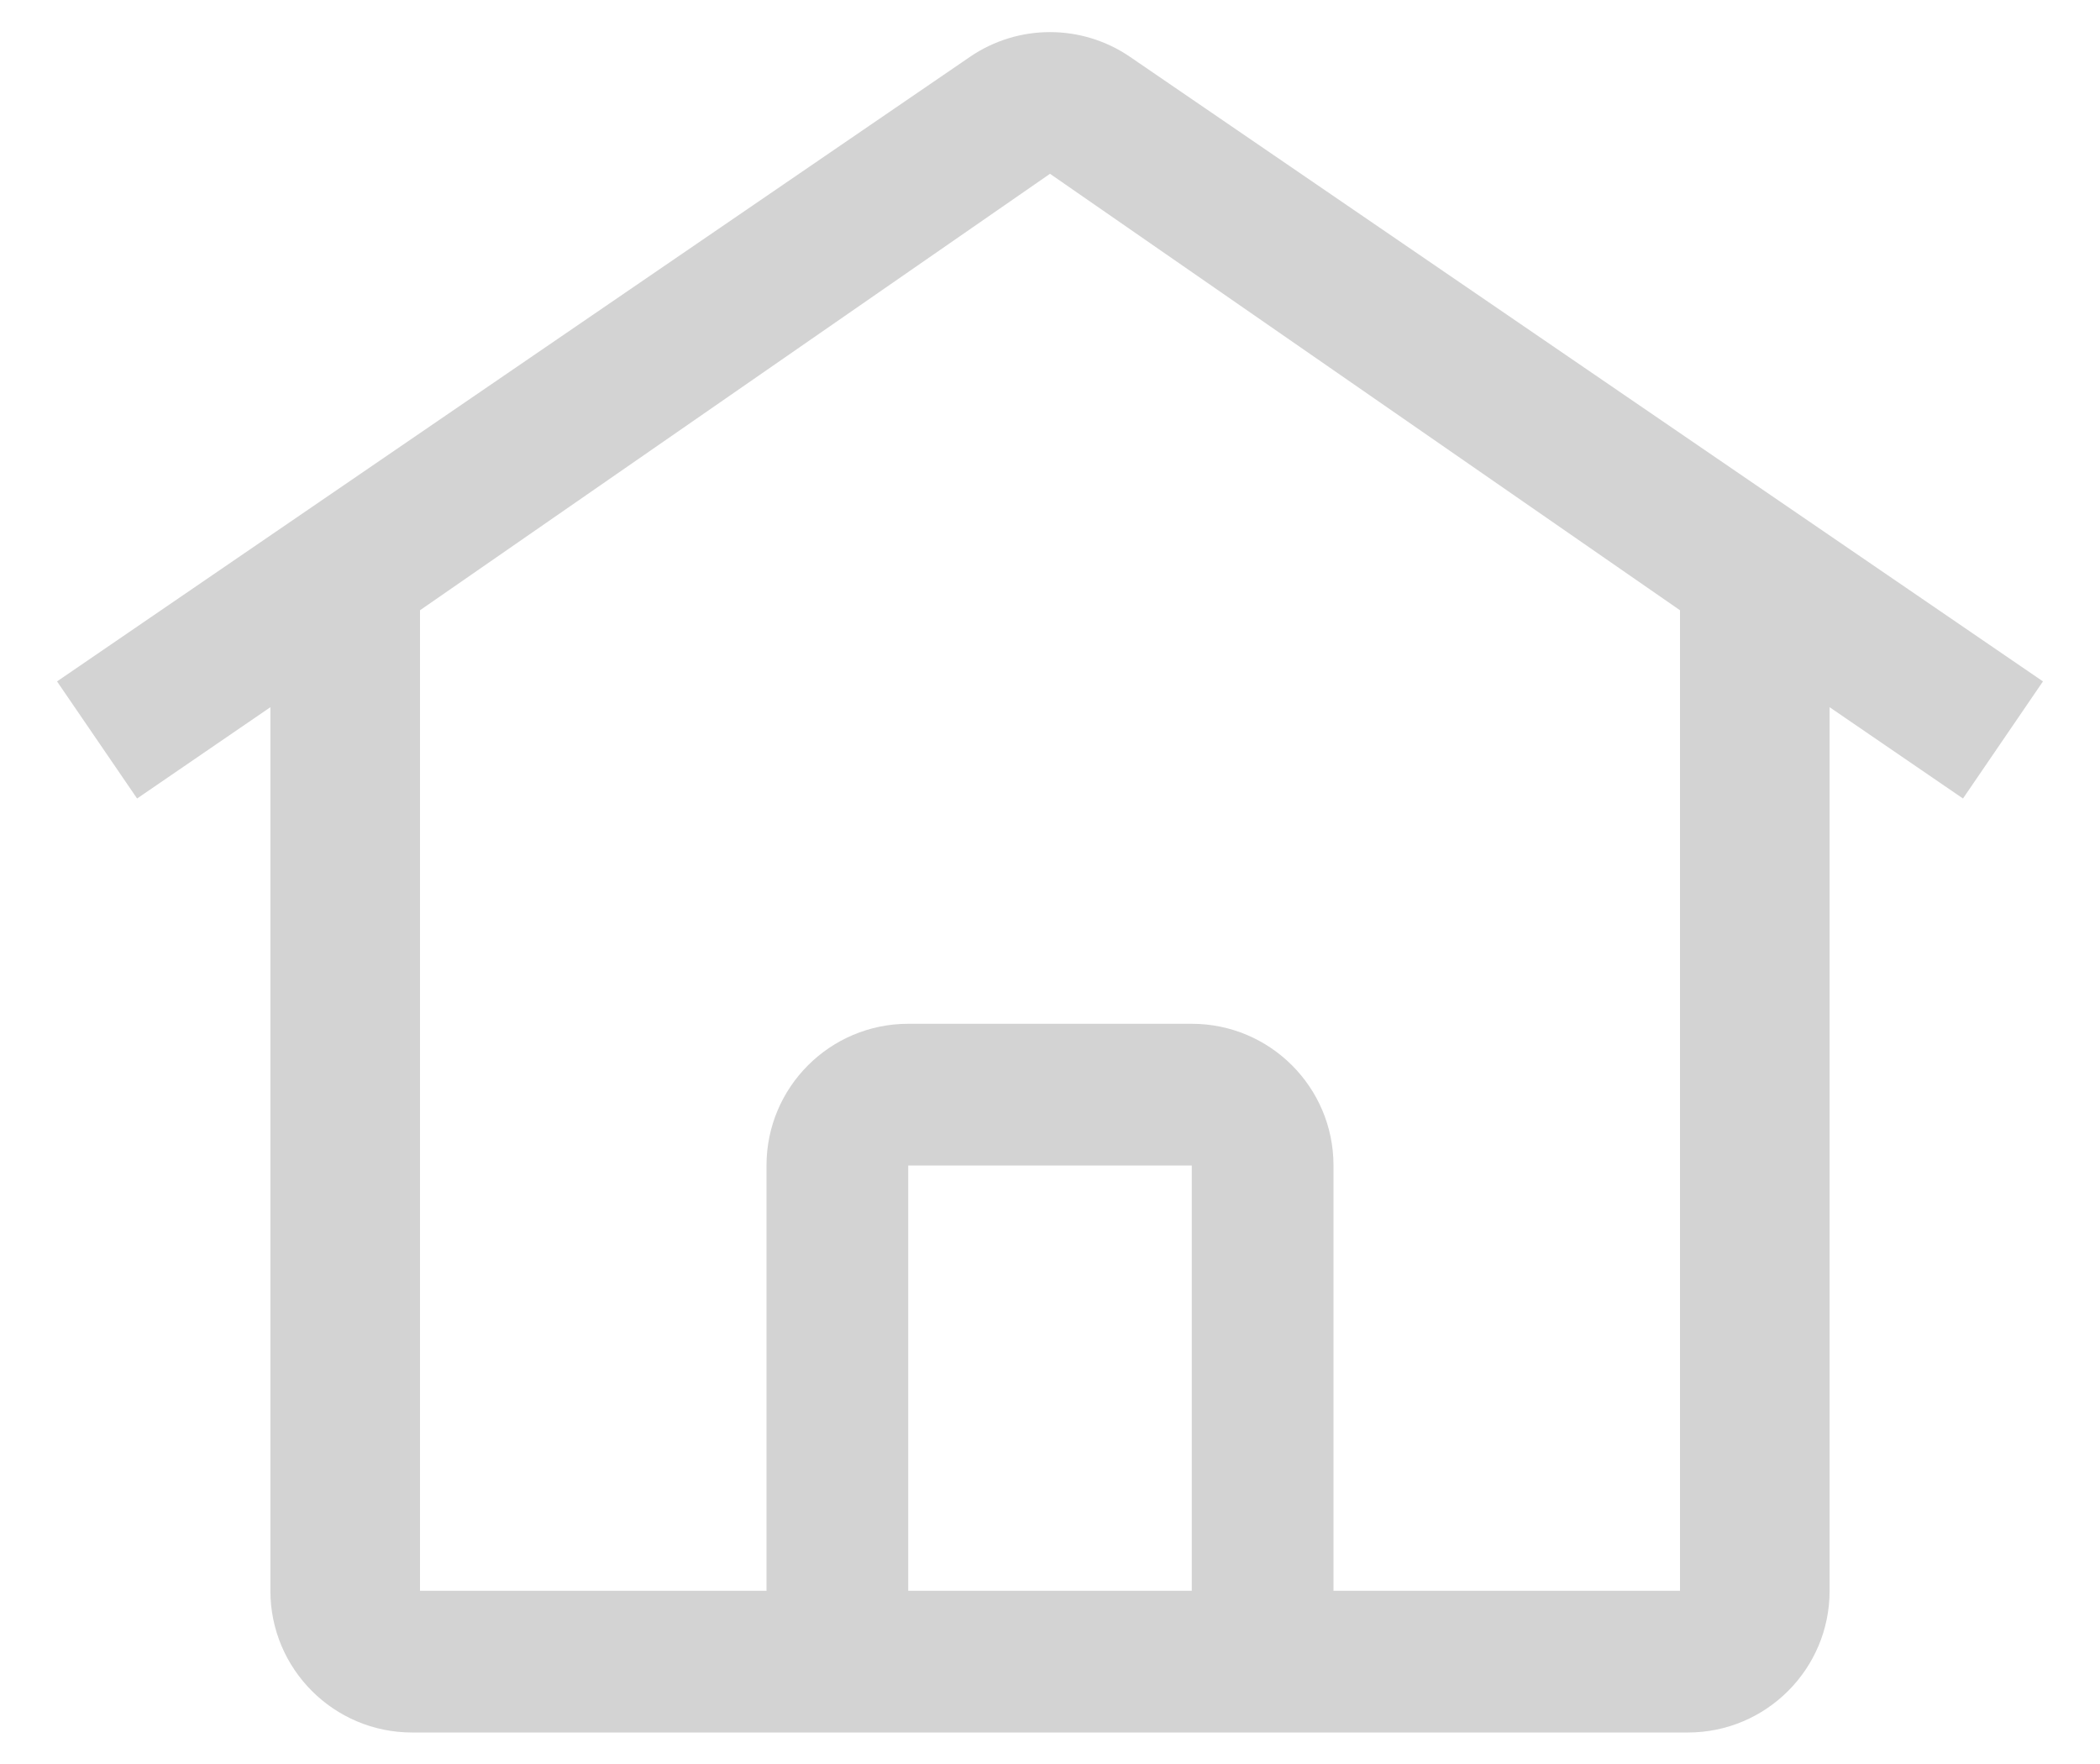
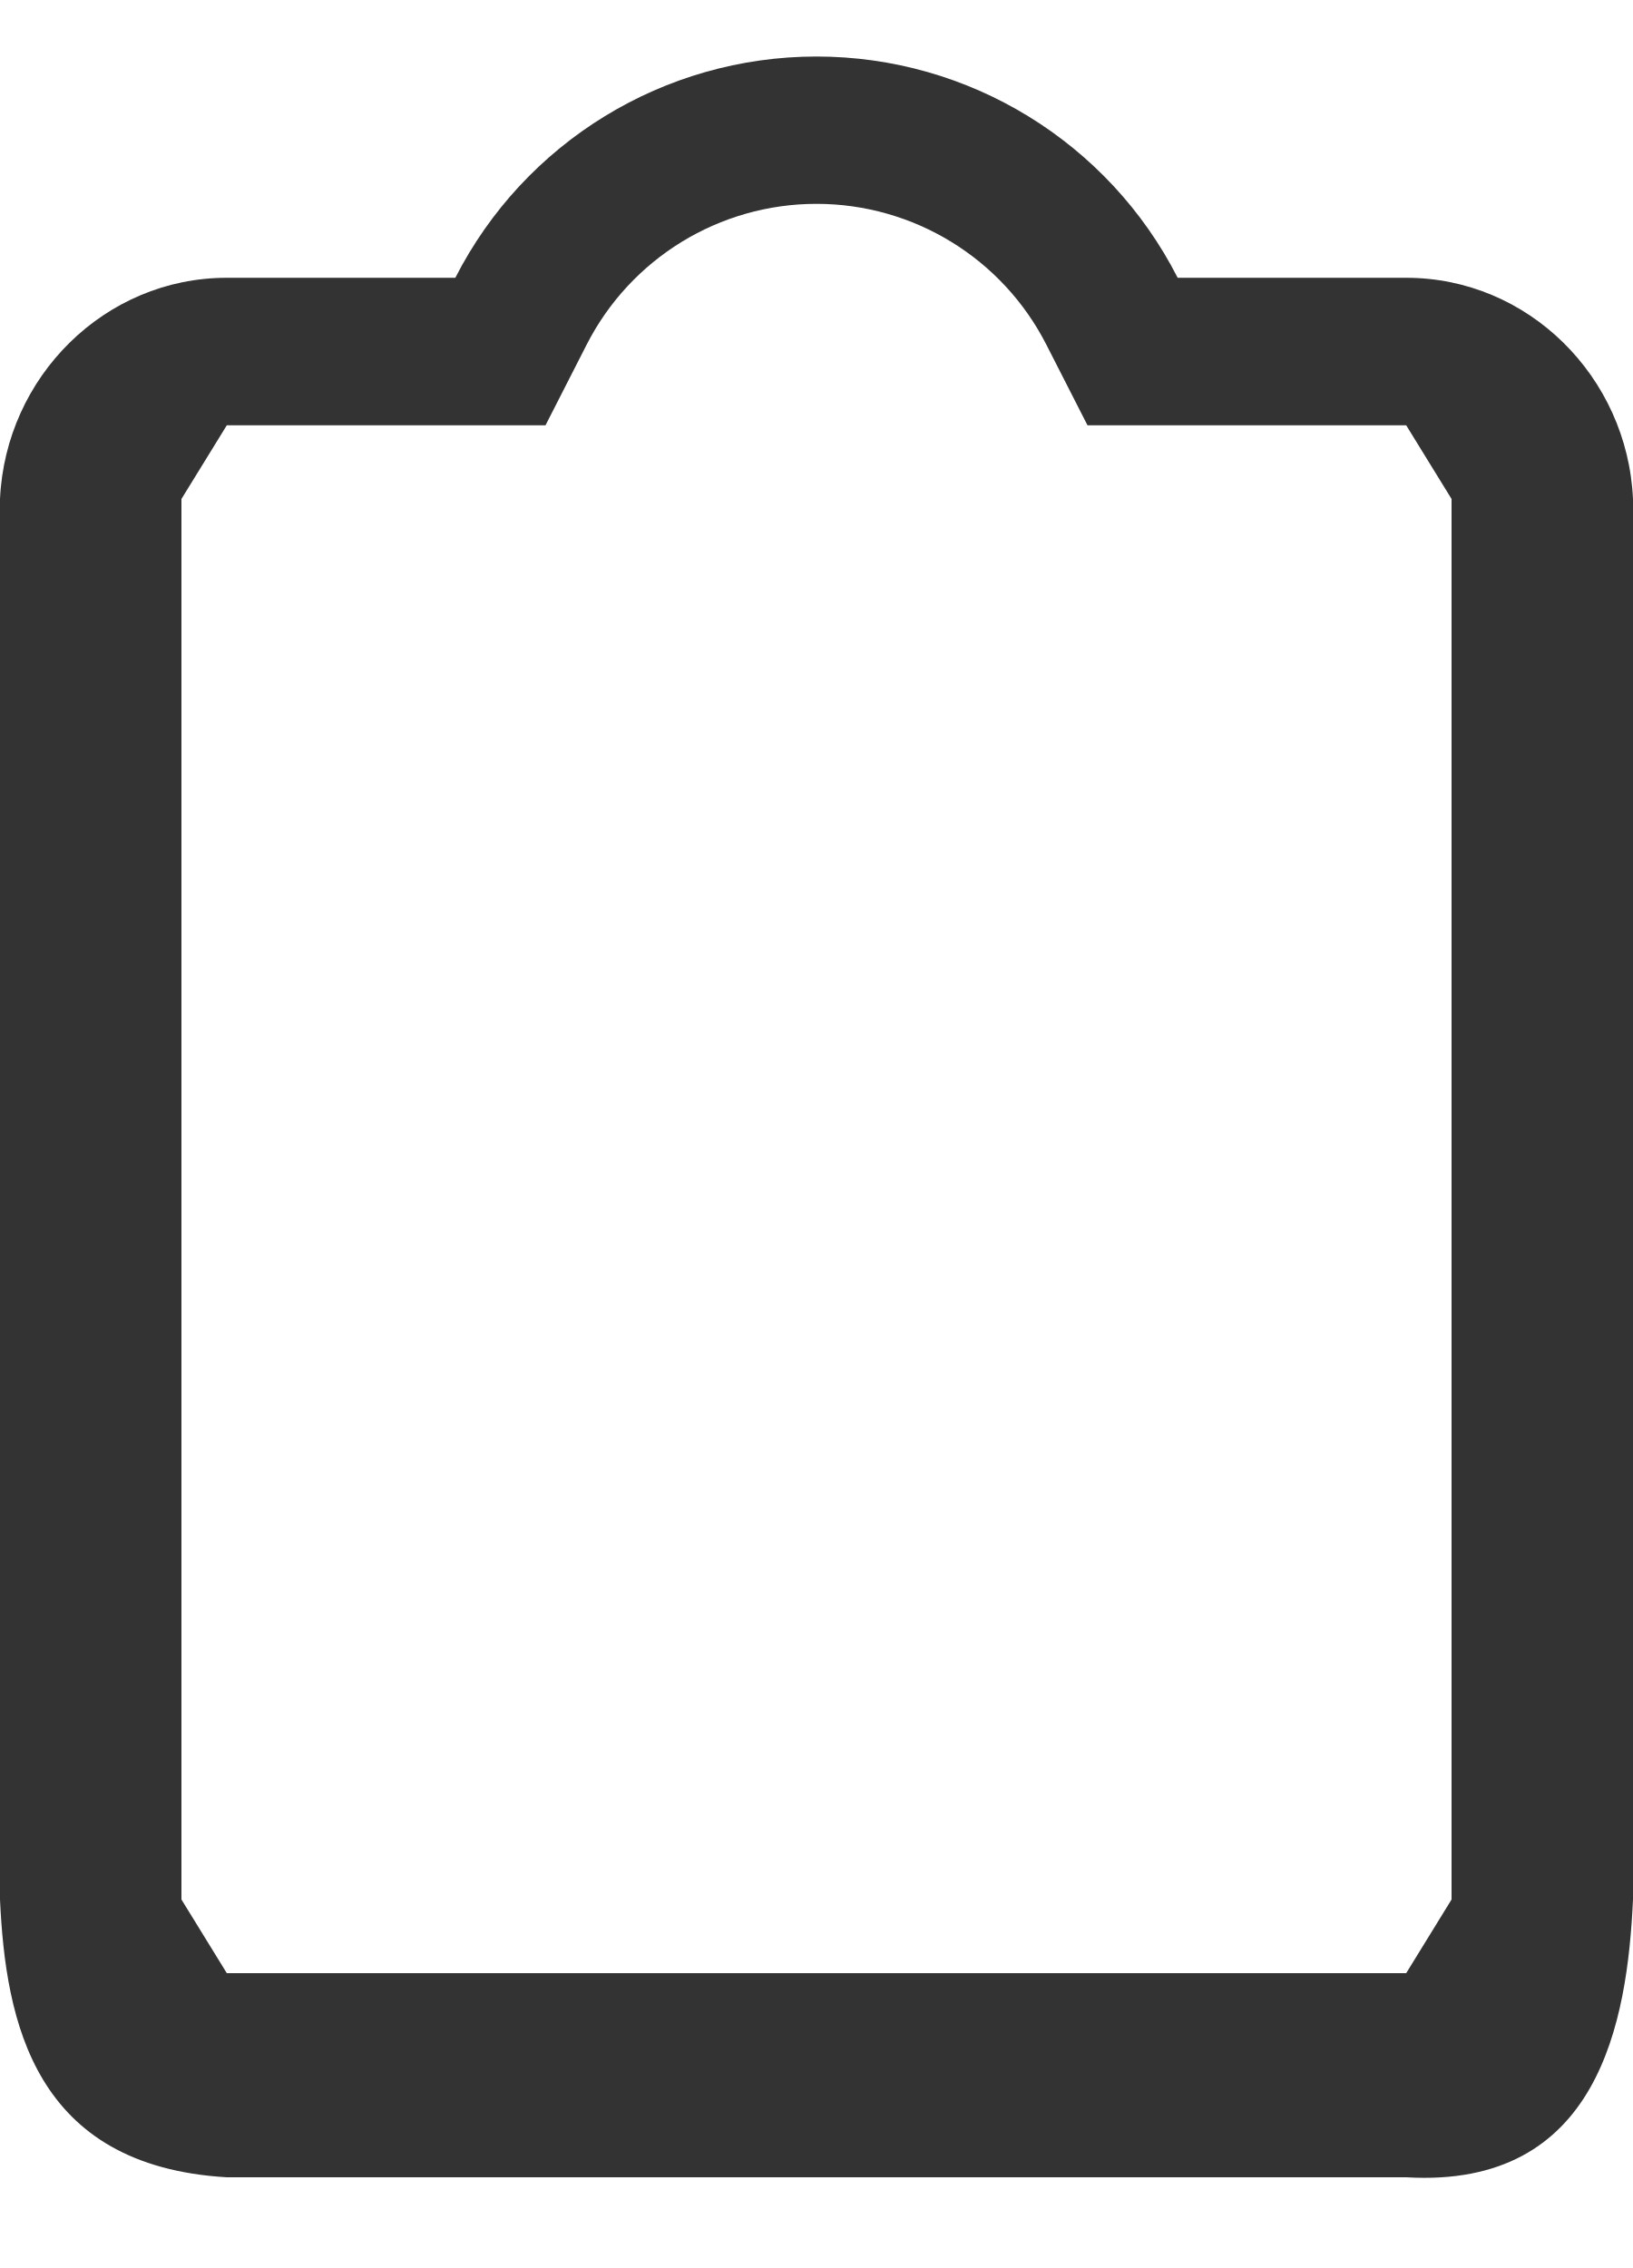
- <svg xmlns="http://www.w3.org/2000/svg" version="1.1" width="25px" height="21px">
-   <g transform="matrix(1 0 0 1 -30 -800 )">
-     <path d="M 0.679 8.112  L 11.547 0.677  C 12.121 0.284  12.879 0.284  13.453 0.677  L 24.321 8.112  L 23.369 9.506  L 21.781 8.419  L 21.781 18.938  C 21.781 19.869  21.026 20.625  20.094 20.625  L 4.906 20.625  C 3.974 20.625  3.219 19.869  3.219 18.938  L 3.219 8.419  L 1.632 9.506  L 0.679 8.112  Z M 10.812 18.938  L 14.188 18.938  L 14.188 13.875  L 10.812 13.875  L 10.812 18.938  Z M 15.875 13.875  L 15.875 18.938  L 20 18.938  L 20 7.265  L 12.5 2.069  L 5 7.265  L 5 18.938  L 9.125 18.938  L 9.125 13.875  C 9.125 12.943  9.881 12.188  10.812 12.188  L 14.188 12.188  C 15.119 12.188  15.875 12.943  15.875 13.875  Z " fill-rule="nonzero" fill="#d3d3d3" stroke="none" transform="matrix(1 0 0 1 30 800 )" />
+ <svg xmlns="http://www.w3.org/2000/svg" version="1.1" width="18px" height="25px">
+   <g transform="matrix(1 0 0 1 -119 -798 )">
+     <path d="M 0 5.5  C 0.062 4.154  1.154 3.062  2.5 3.062  L 5.019 3.062  C 5.782 1.566  7.32 0.623  9 0.623  C 10.68 0.623  12.218 1.566  12.981 3.062  L 15.5 3.062  C 16.846 3.062  17.938 4.154  18 5.5  L 18 20.938  C 17.938 22.284  17.625 24.125  15.5 24  L 2.5 24  C 0.375 23.875  0.062 22.284  0 20.938  L 0 5.5  Z M 11.987 4.688  L 11.535 3.802  C 11.05 2.848  10.07 2.247  9 2.247  C 7.93 2.247  6.95 2.848  6.465 3.802  L 6.013 4.688  L 2.5 4.688  L 2 5.5  L 2 20.938  L 2.5 21.75  L 15.5 21.75  L 16 20.938  L 16 5.5  L 15.5 4.688  L 11.987 4.688  Z " fill-rule="nonzero" fill="#333333" stroke="none" transform="matrix(1 0 0 1 119 798 )" />
  </g>
</svg>
